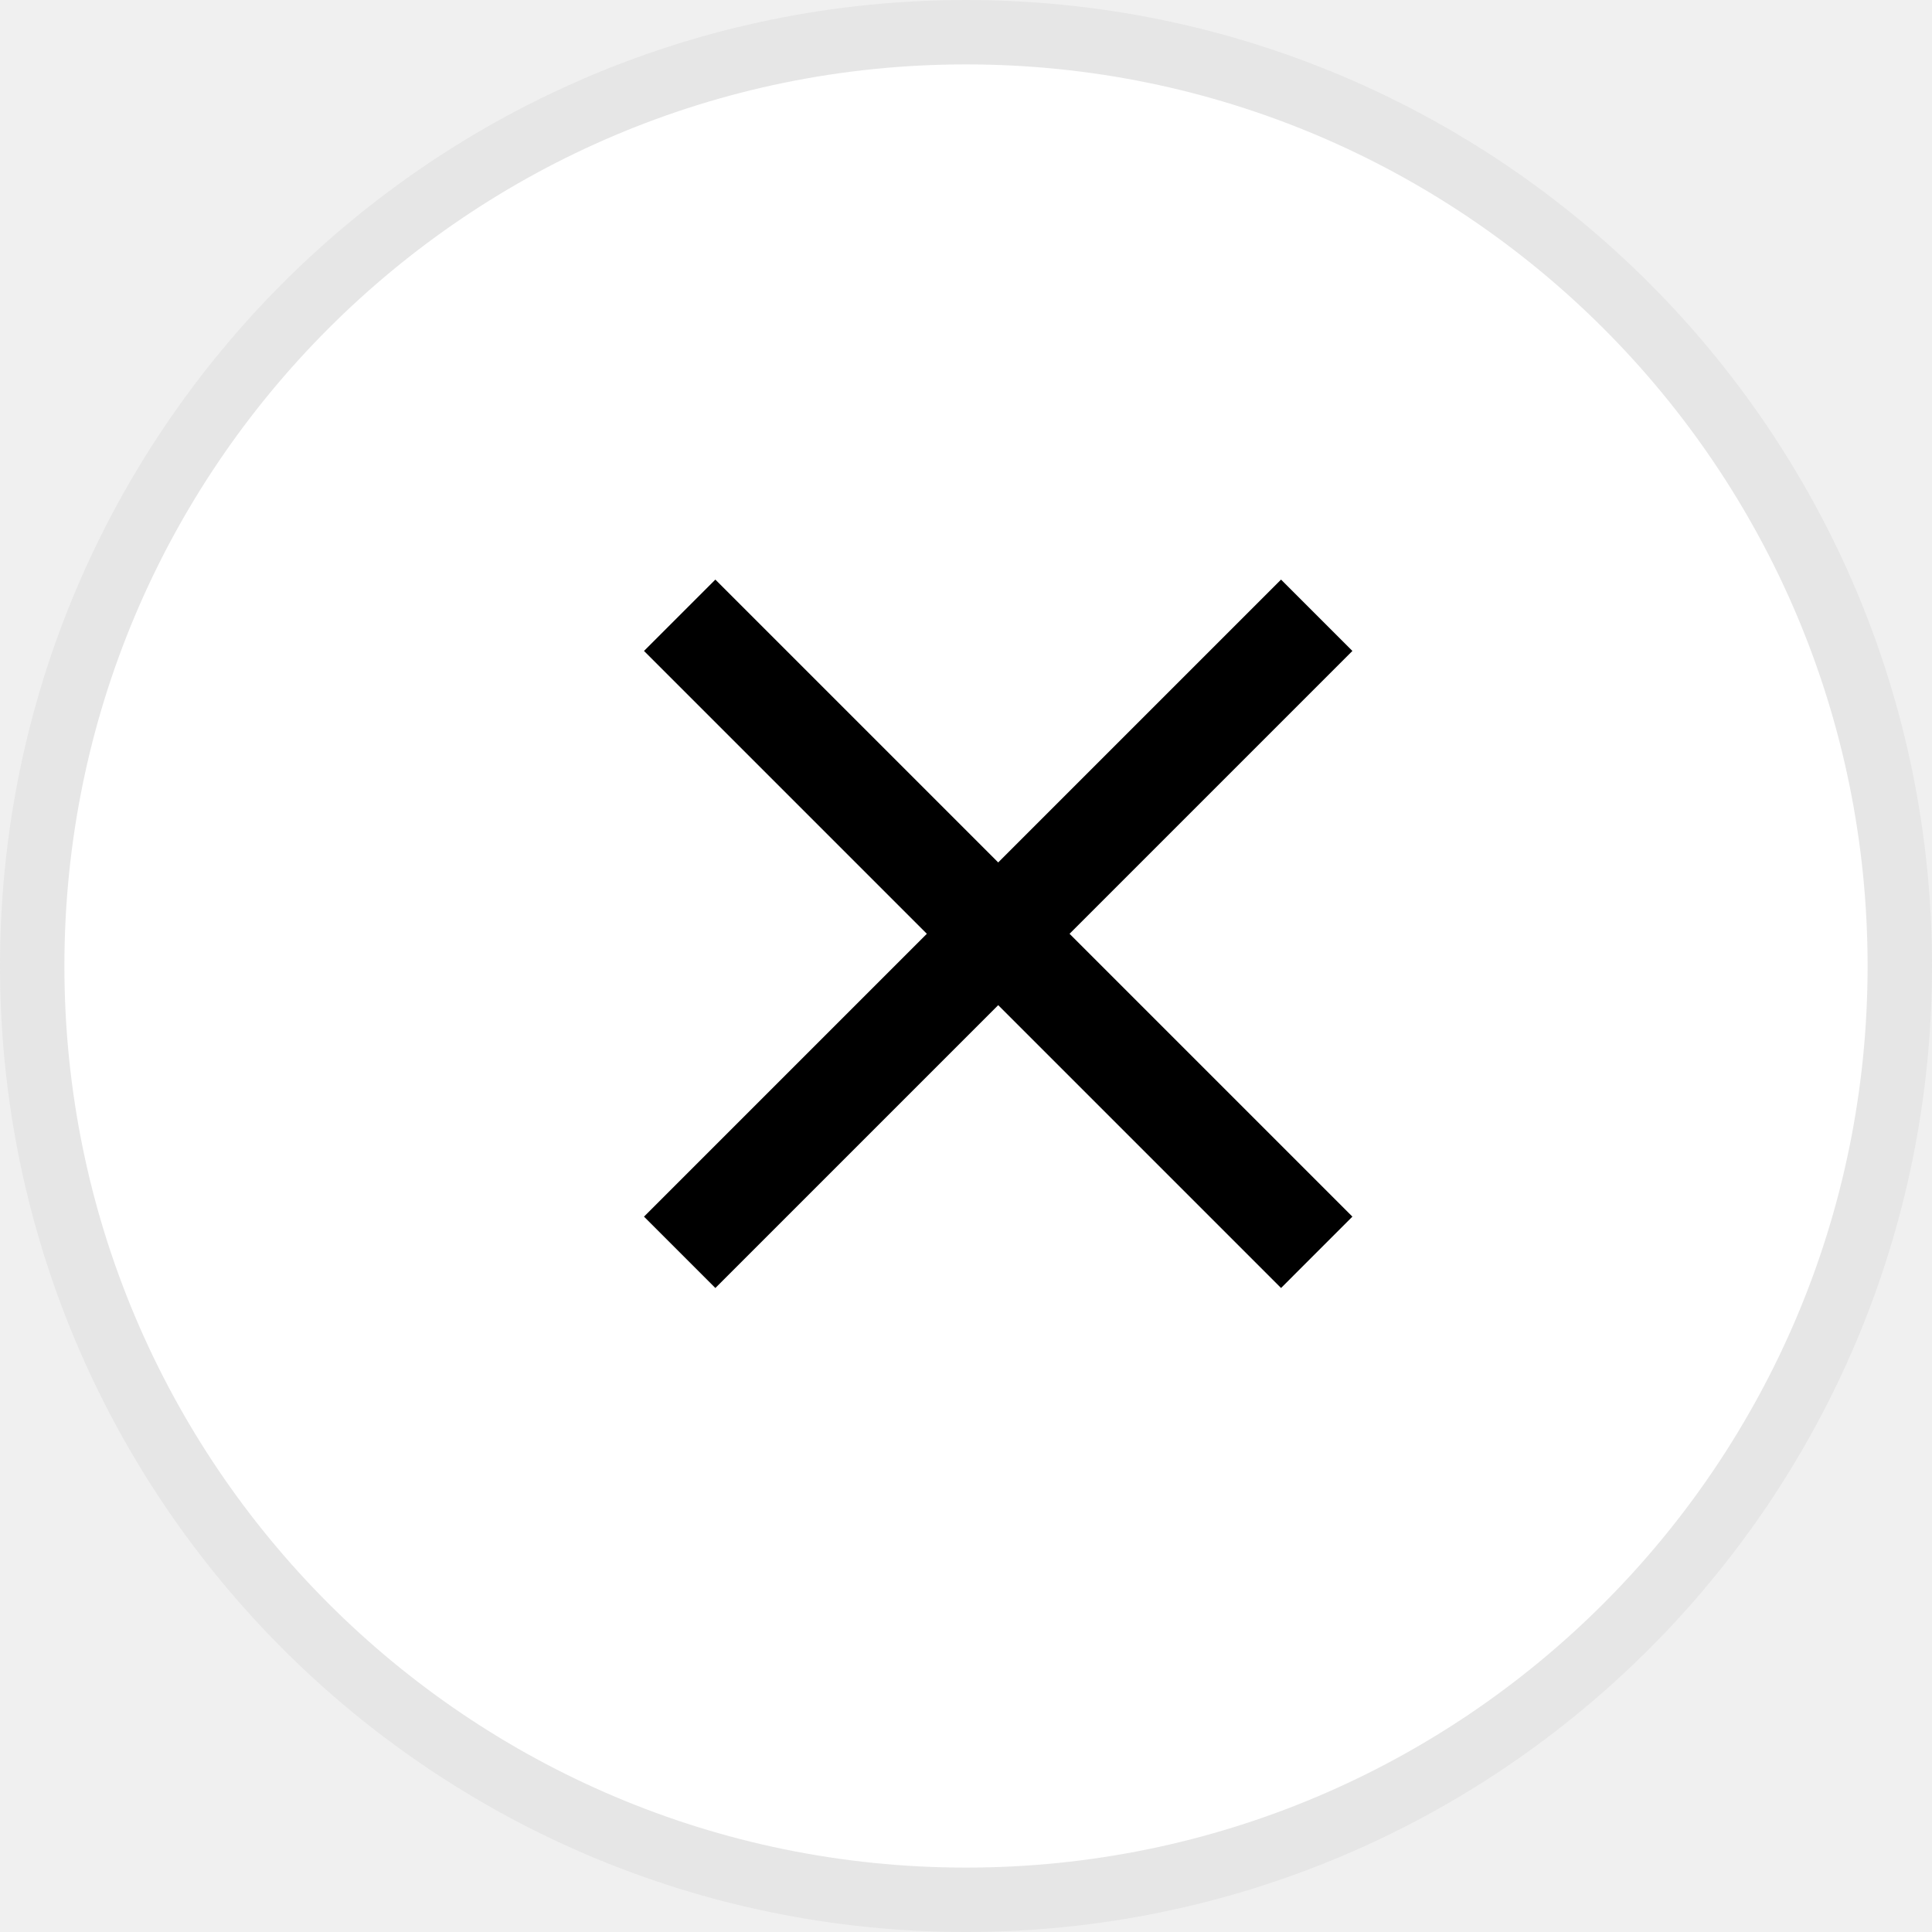
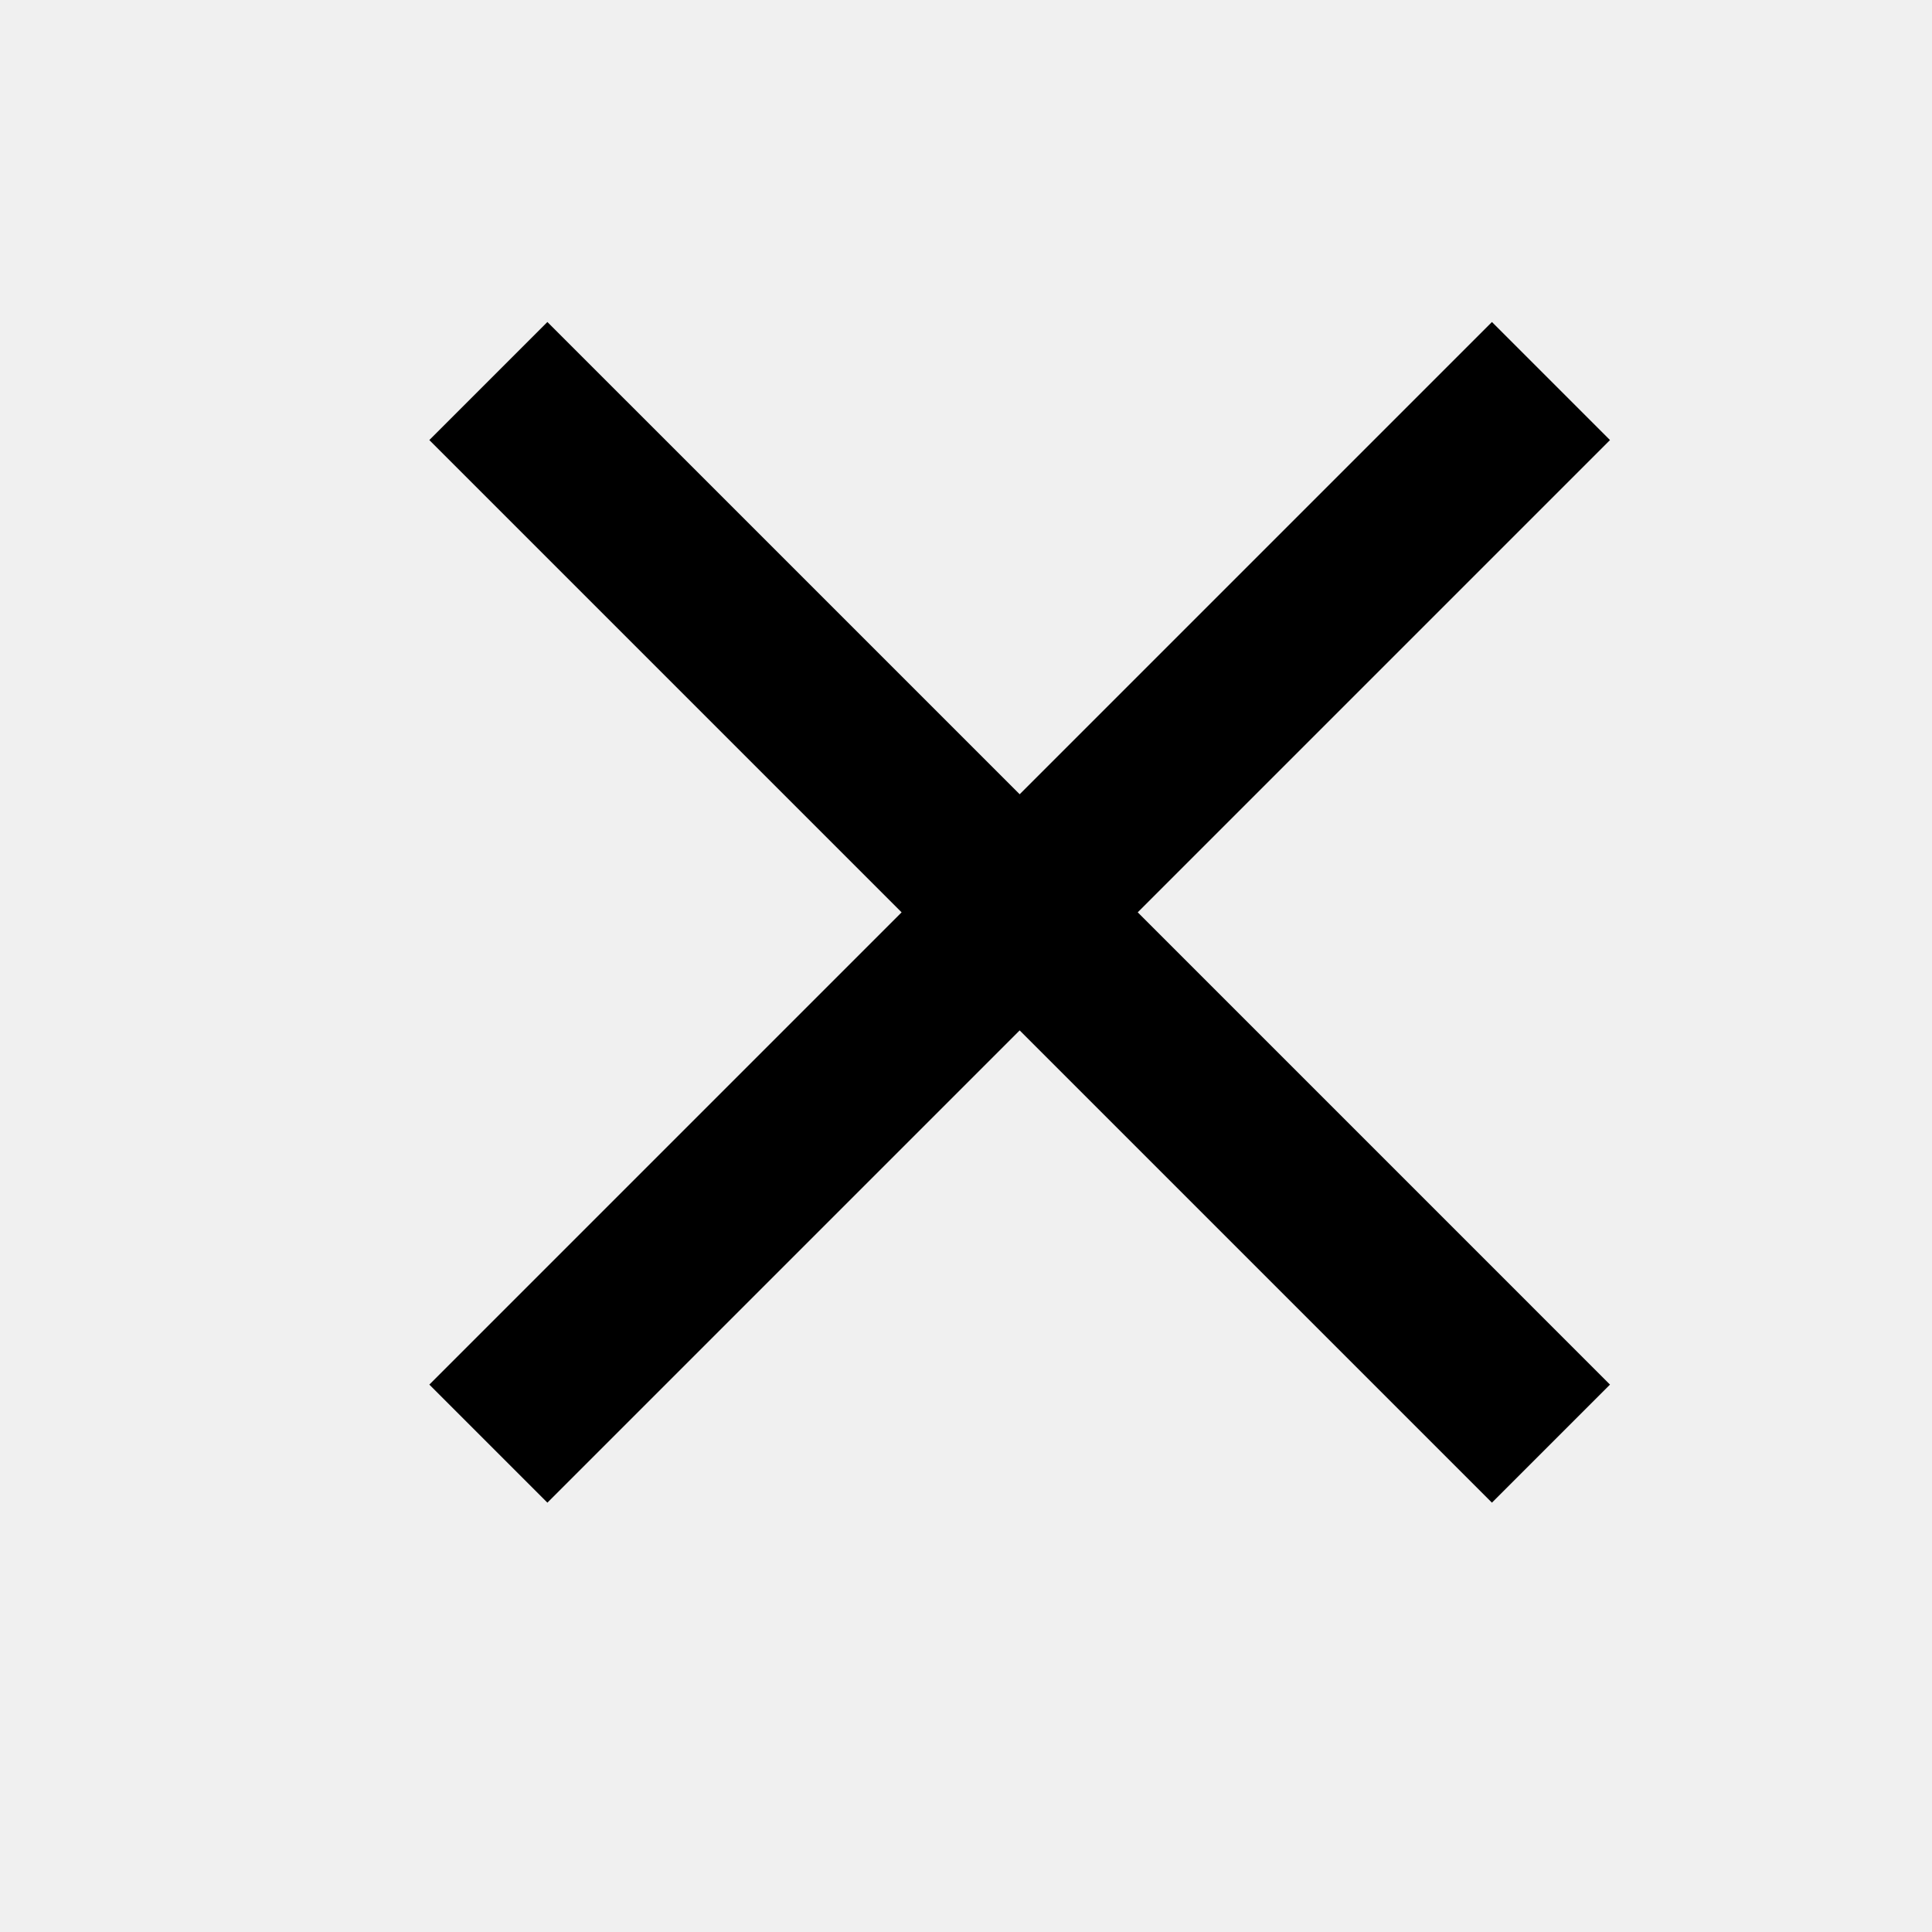
- <svg xmlns="http://www.w3.org/2000/svg" width="30" height="30" viewBox="0 0 30 30" fill="none">
-   <circle cx="15" cy="15" r="15" fill="white" />
-   <circle cx="15" cy="15" r="14.5" stroke="black" stroke-opacity="0.1" />
-   <path d="M21 10.108L19.892 9L15.5 13.392L11.108 9L10 10.108L14.392 14.5L10 18.892L11.108 20L15.5 15.608L19.892 20L21 18.892L16.608 14.5L21 10.108Z" fill="black" />
+ <svg xmlns="http://www.w3.org/2000/svg" width="18" height="18" fill="none">
+   <path d="M15 4.1 13.9 3 9.5 7.4 5.1 3 4 4.1l4.4 4.4L4 12.9 5.1 14l4.4-4.4 4.4 4.4 1.1-1.1-4.4-4.4L15 4.1Z" fill="#000" />
</svg>
